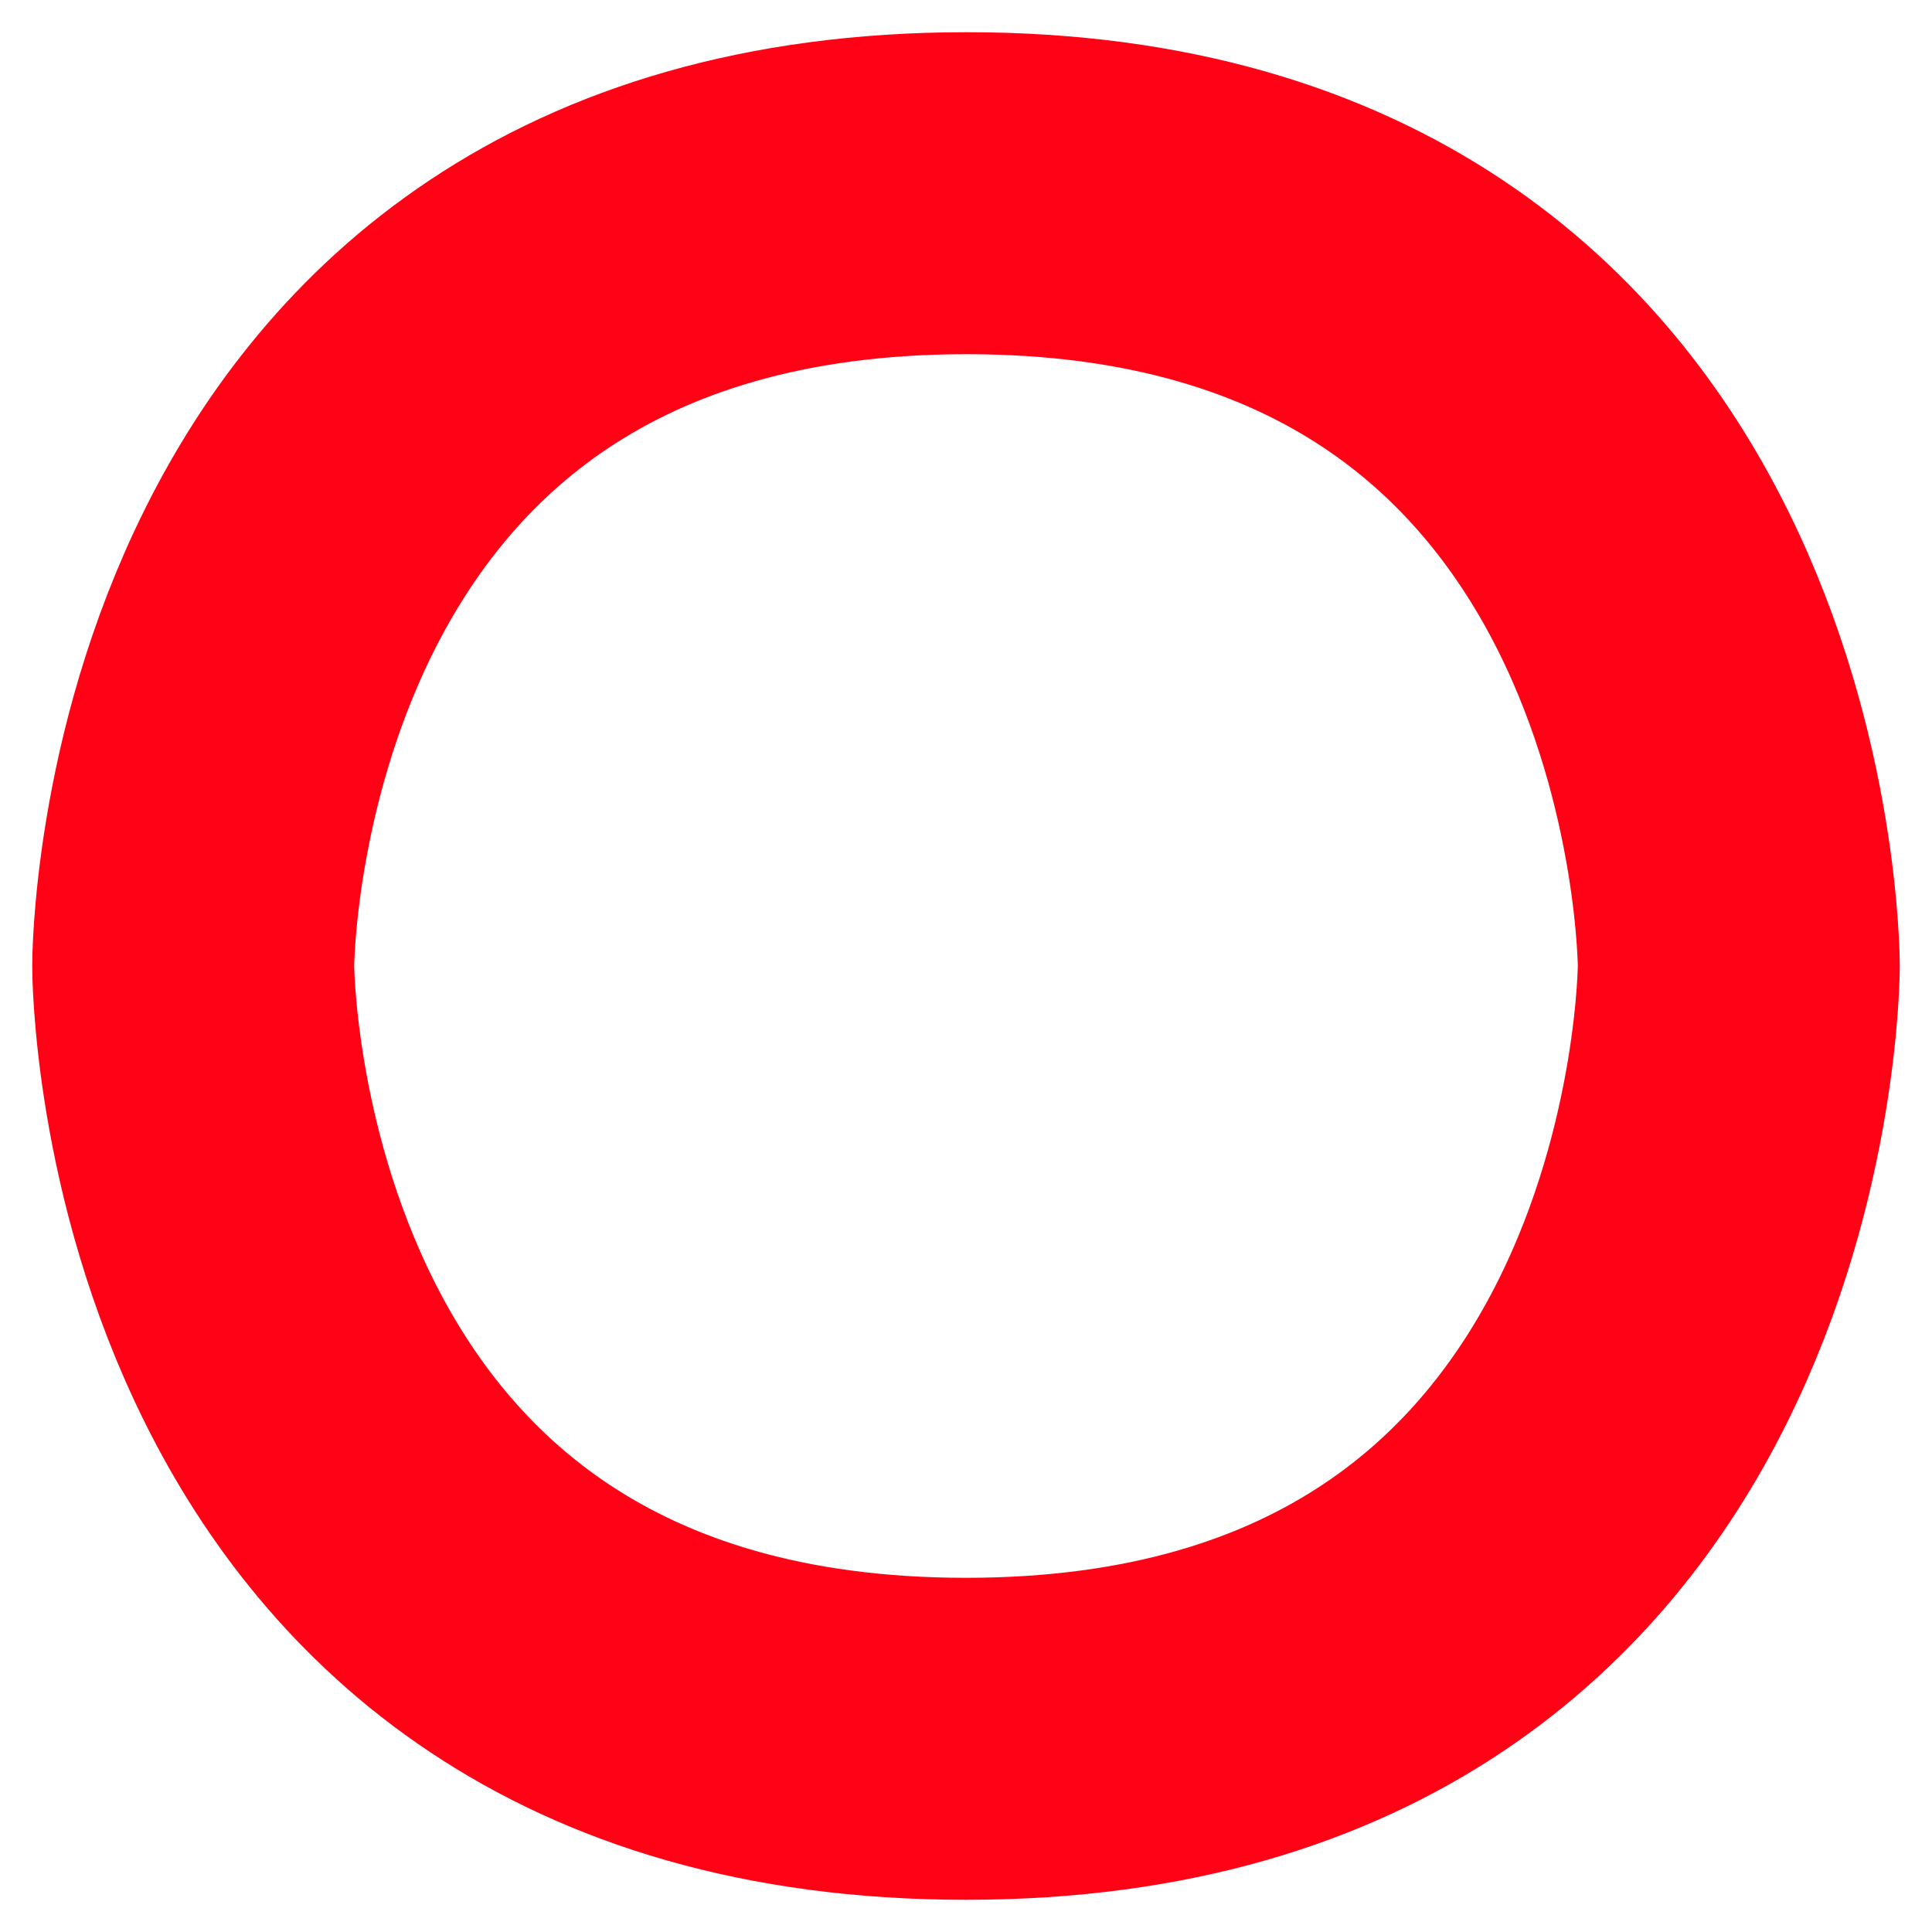
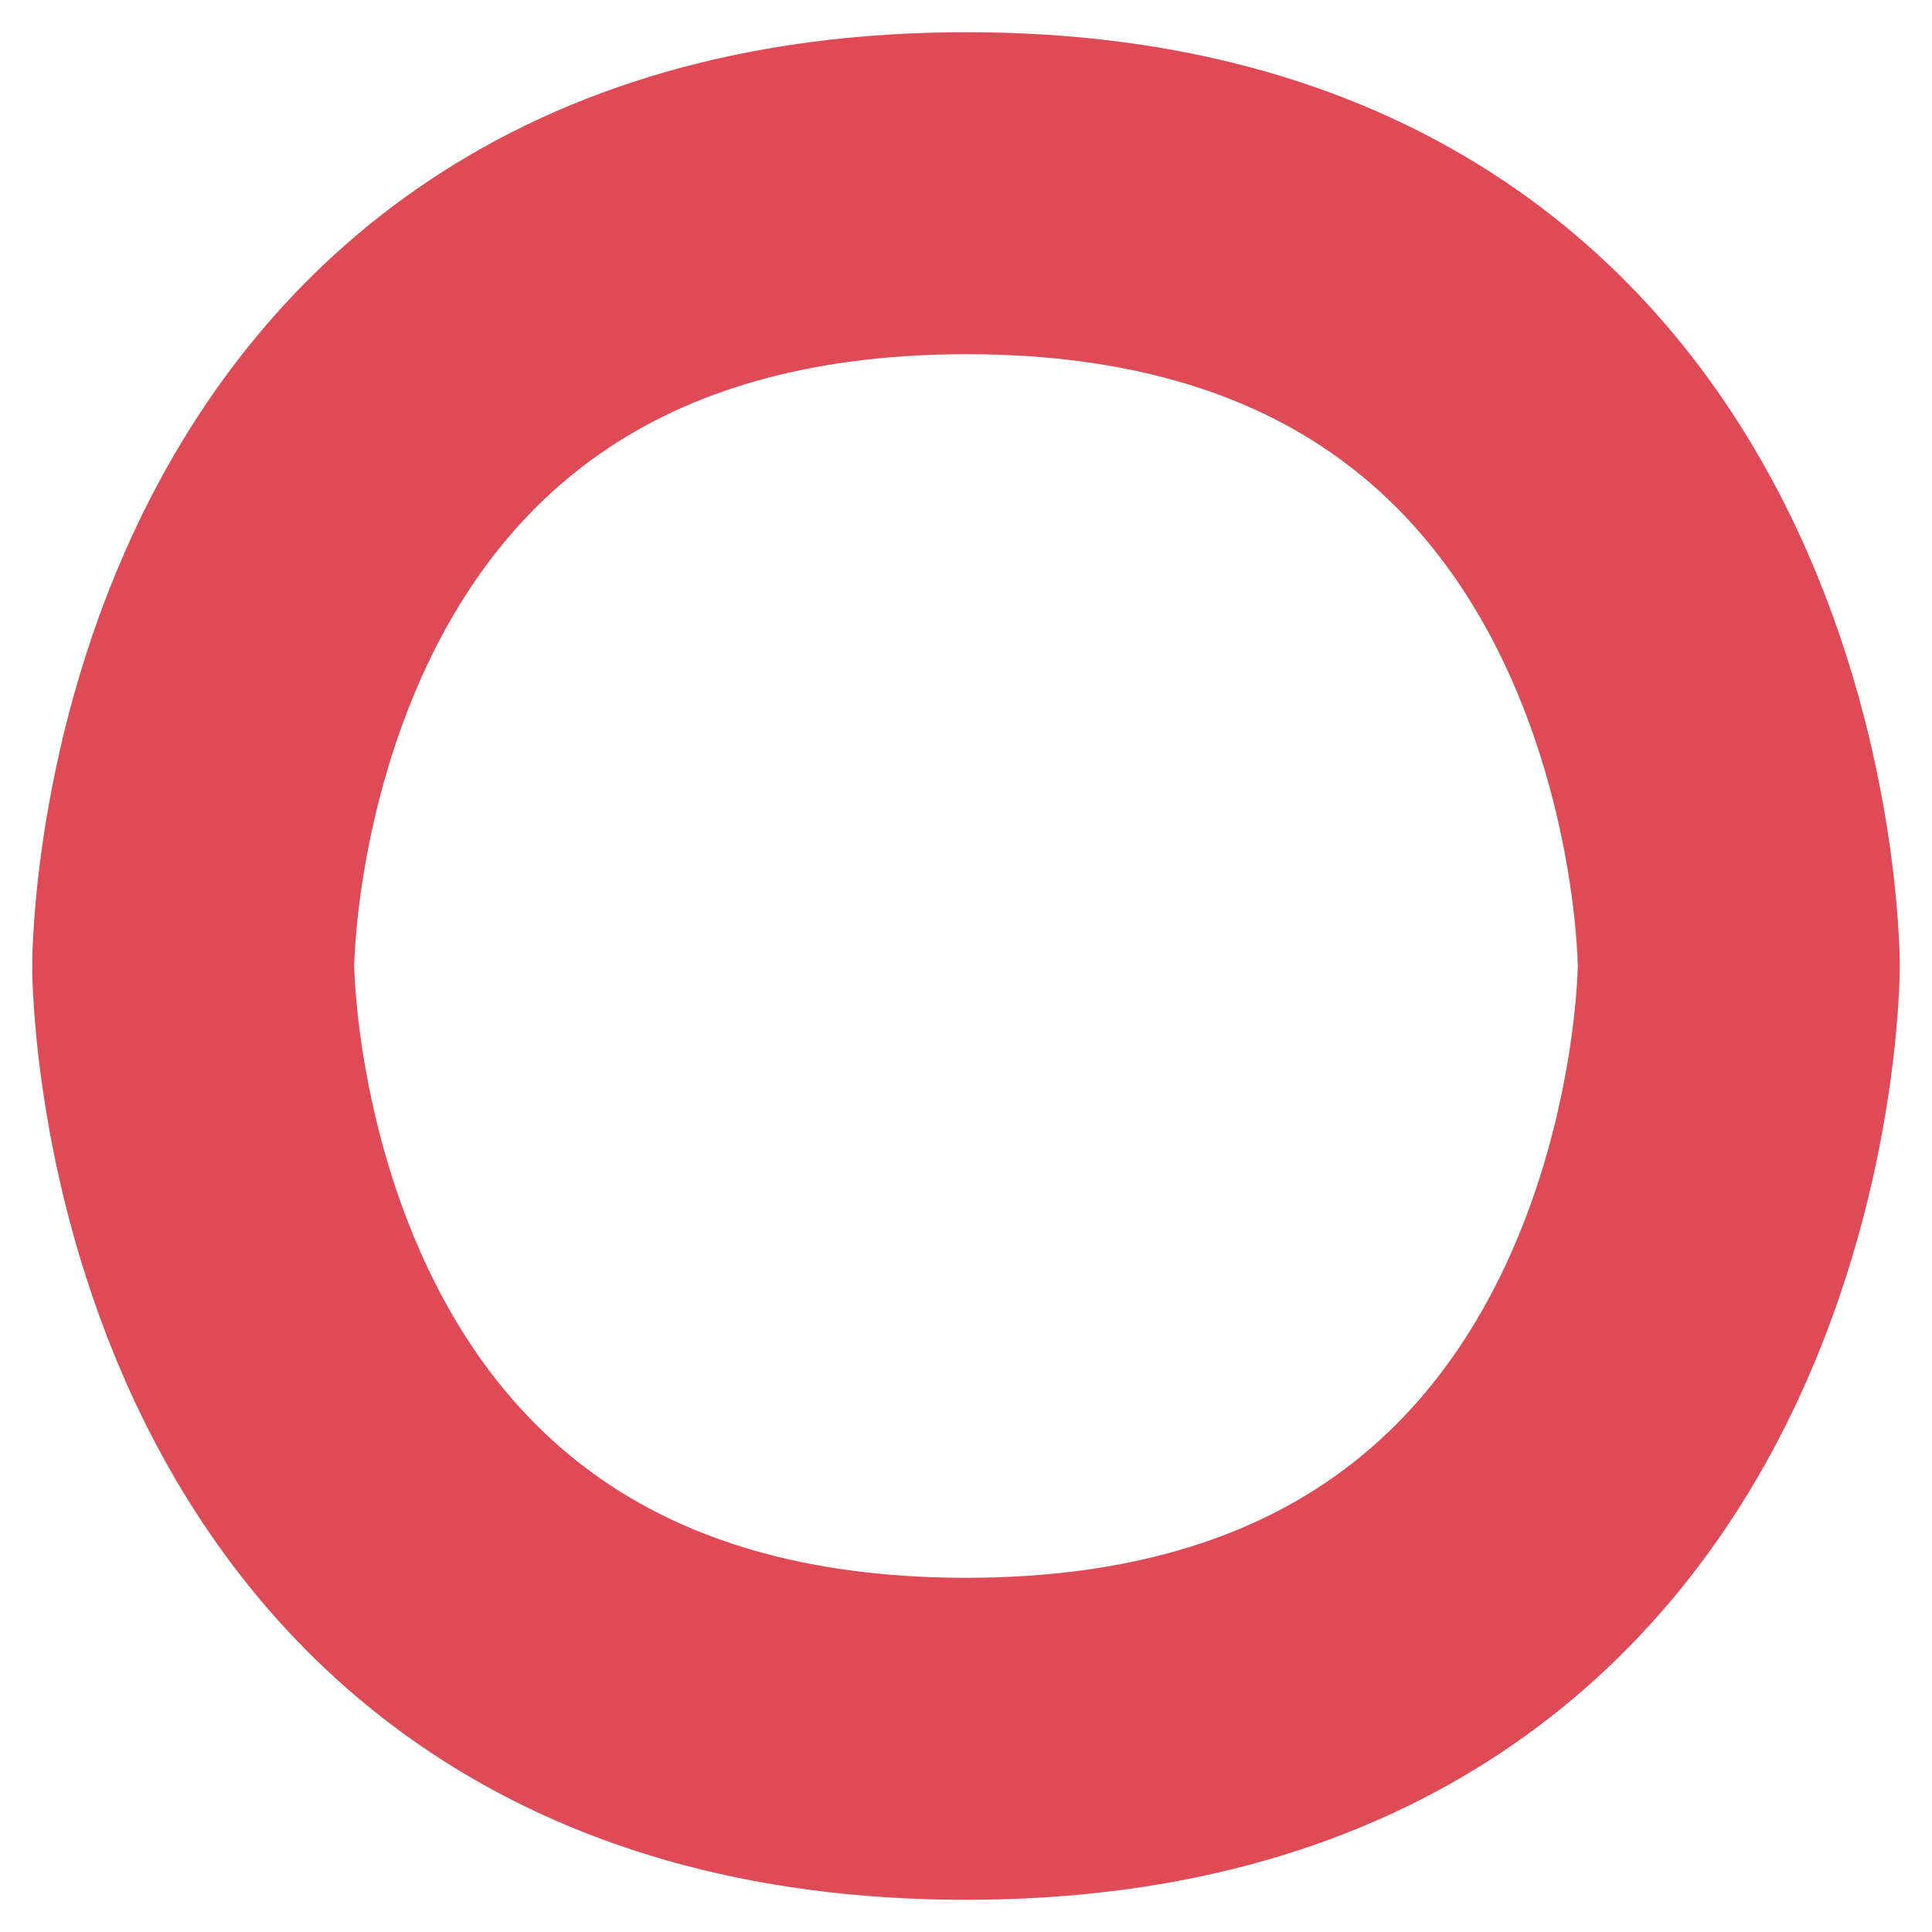
<svg xmlns="http://www.w3.org/2000/svg" width="100%" height="100%" viewBox="0 0 500 500" version="1.1" xml:space="preserve" style="fill-rule:evenodd;clip-rule:evenodd;stroke-linecap:round;stroke-linejoin:round;stroke-miterlimit:1.5;">
-   <path d="M250,50C49.847,50.102 50,250 50,250C50,250 49.996,450 250,450C449.995,450 450,250 450,250C450,250 450.153,49.898 250,50Z" style="fill:none;stroke:rgb(255,2,21);stroke-width:83.33px;" />
+   <path d="M250,50C49.847,50.102 50,250 50,250C50,250 49.996,450 250,450C449.995,450 450,250 450,250C450,250 450.153,49.898 250,50Z" style="fill:none;stroke:rgb(222,74,85);stroke-width:83.33px;" />
</svg>
